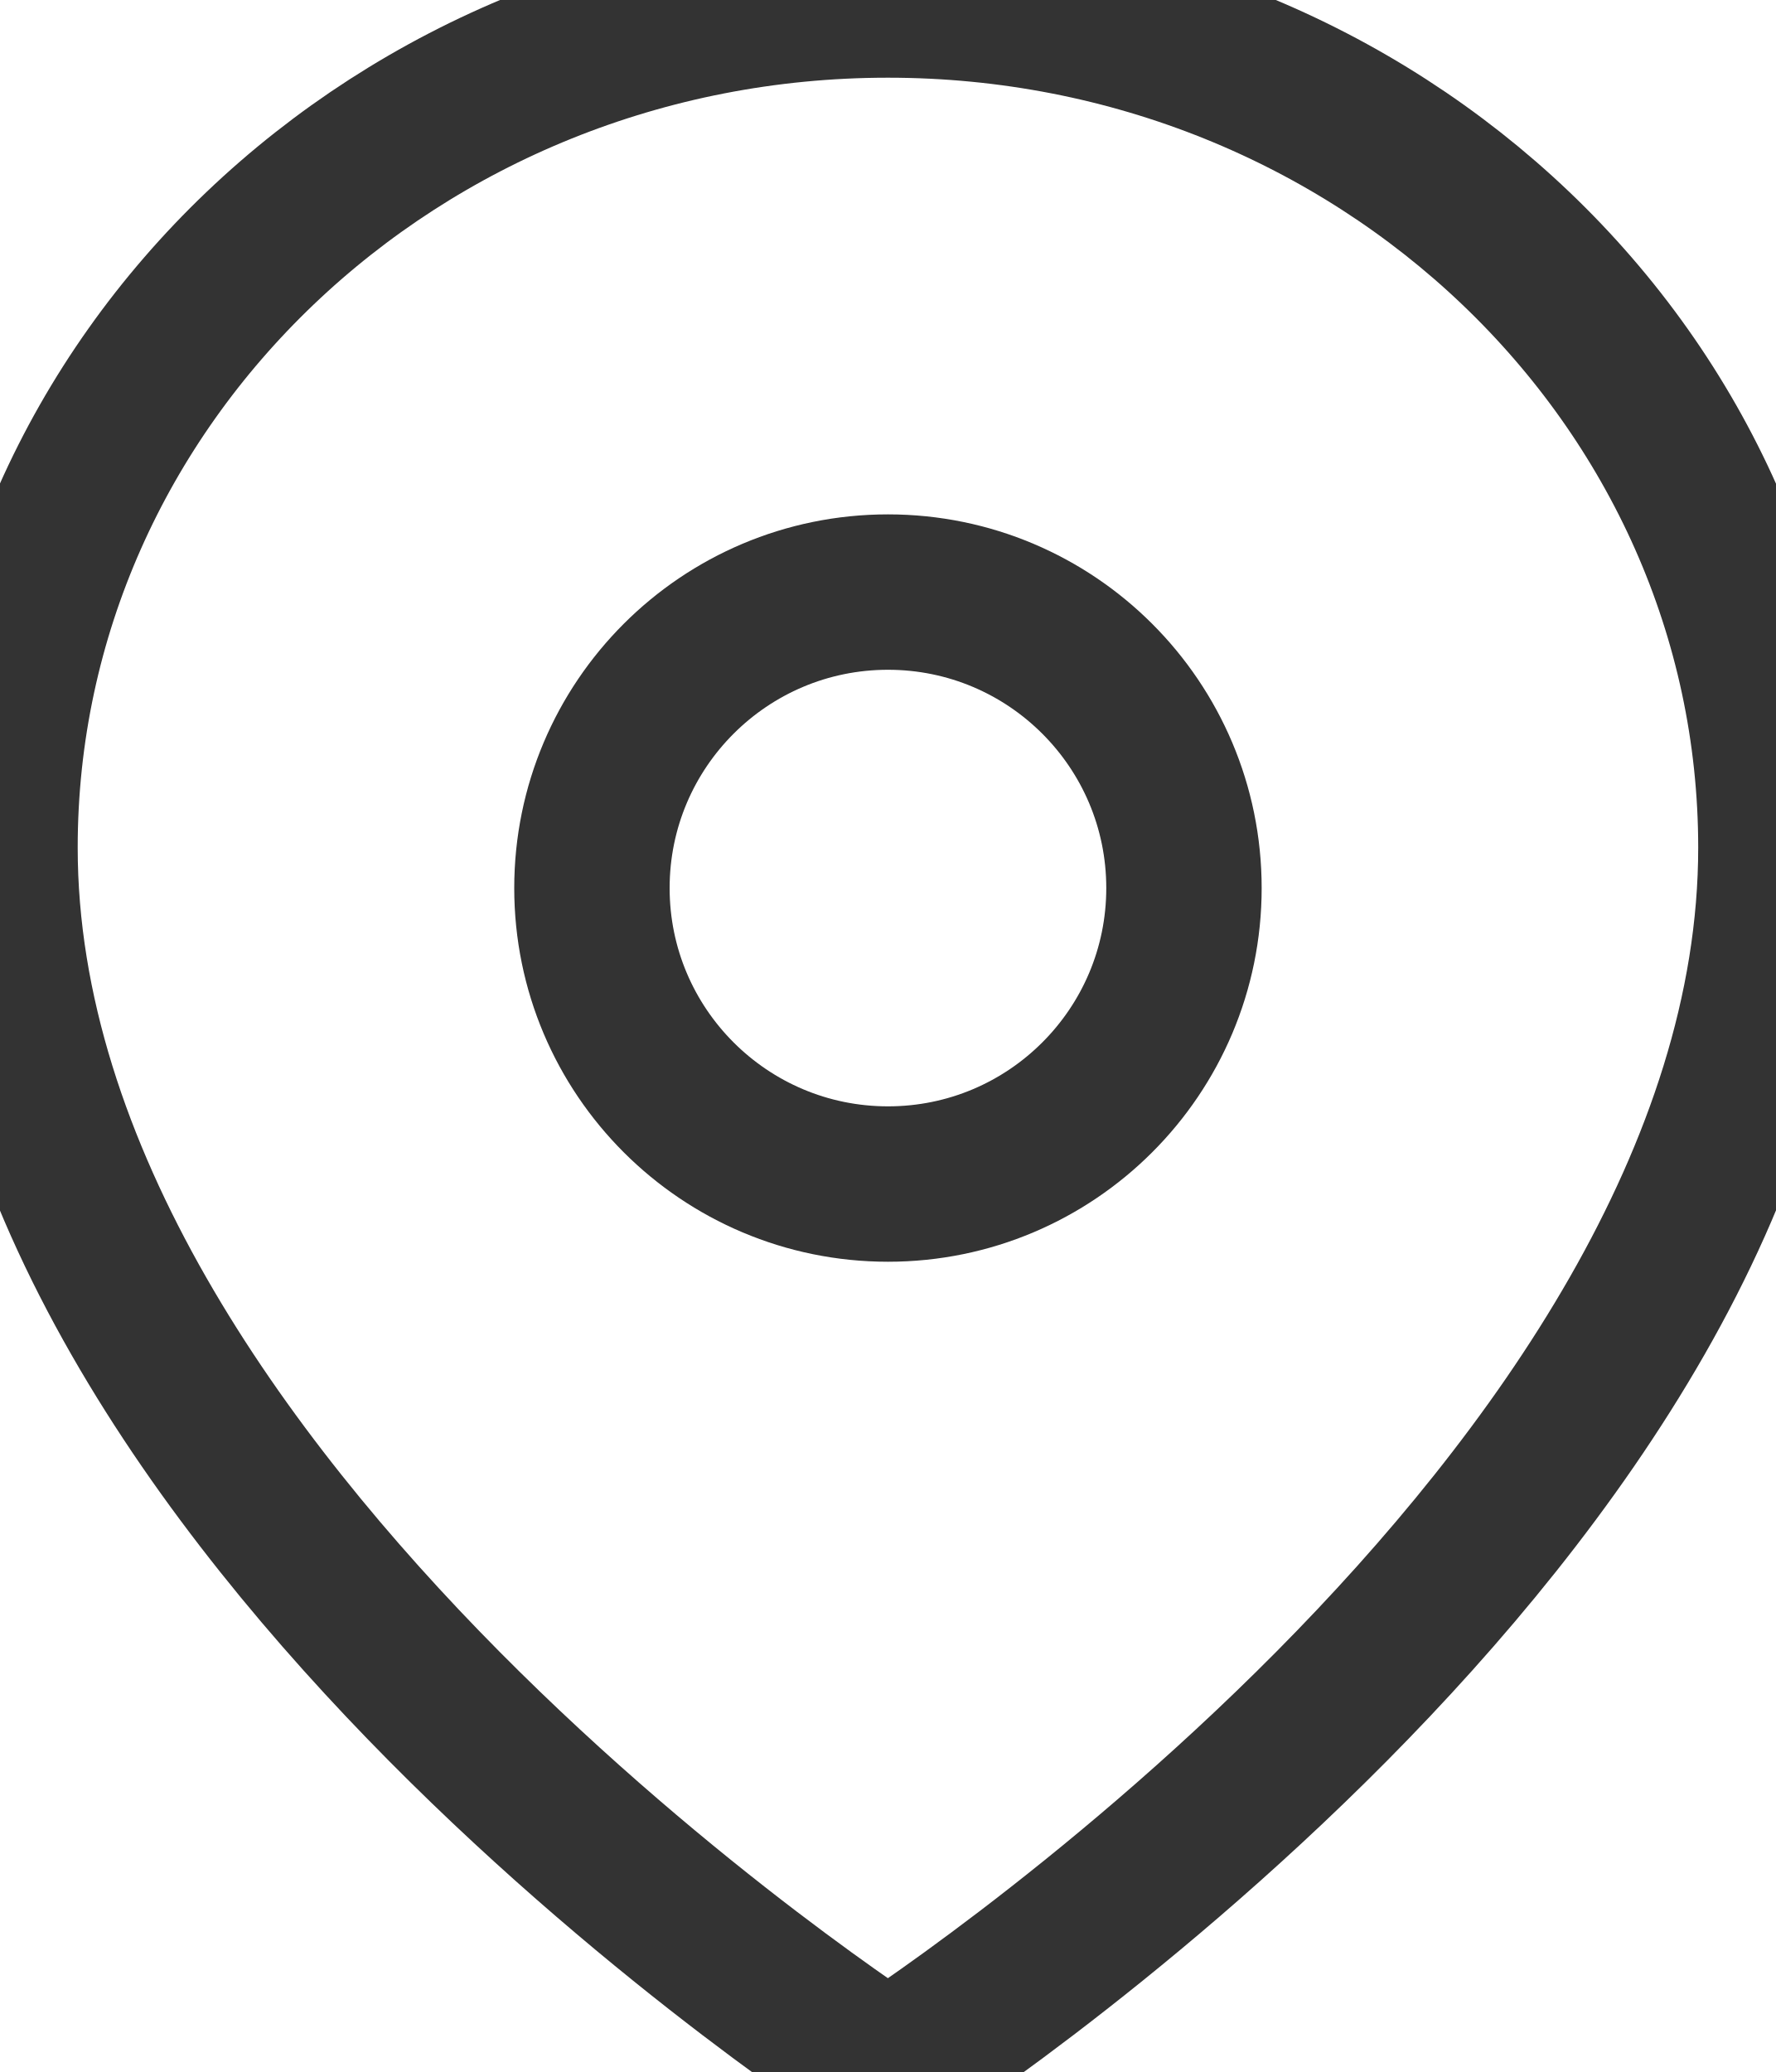
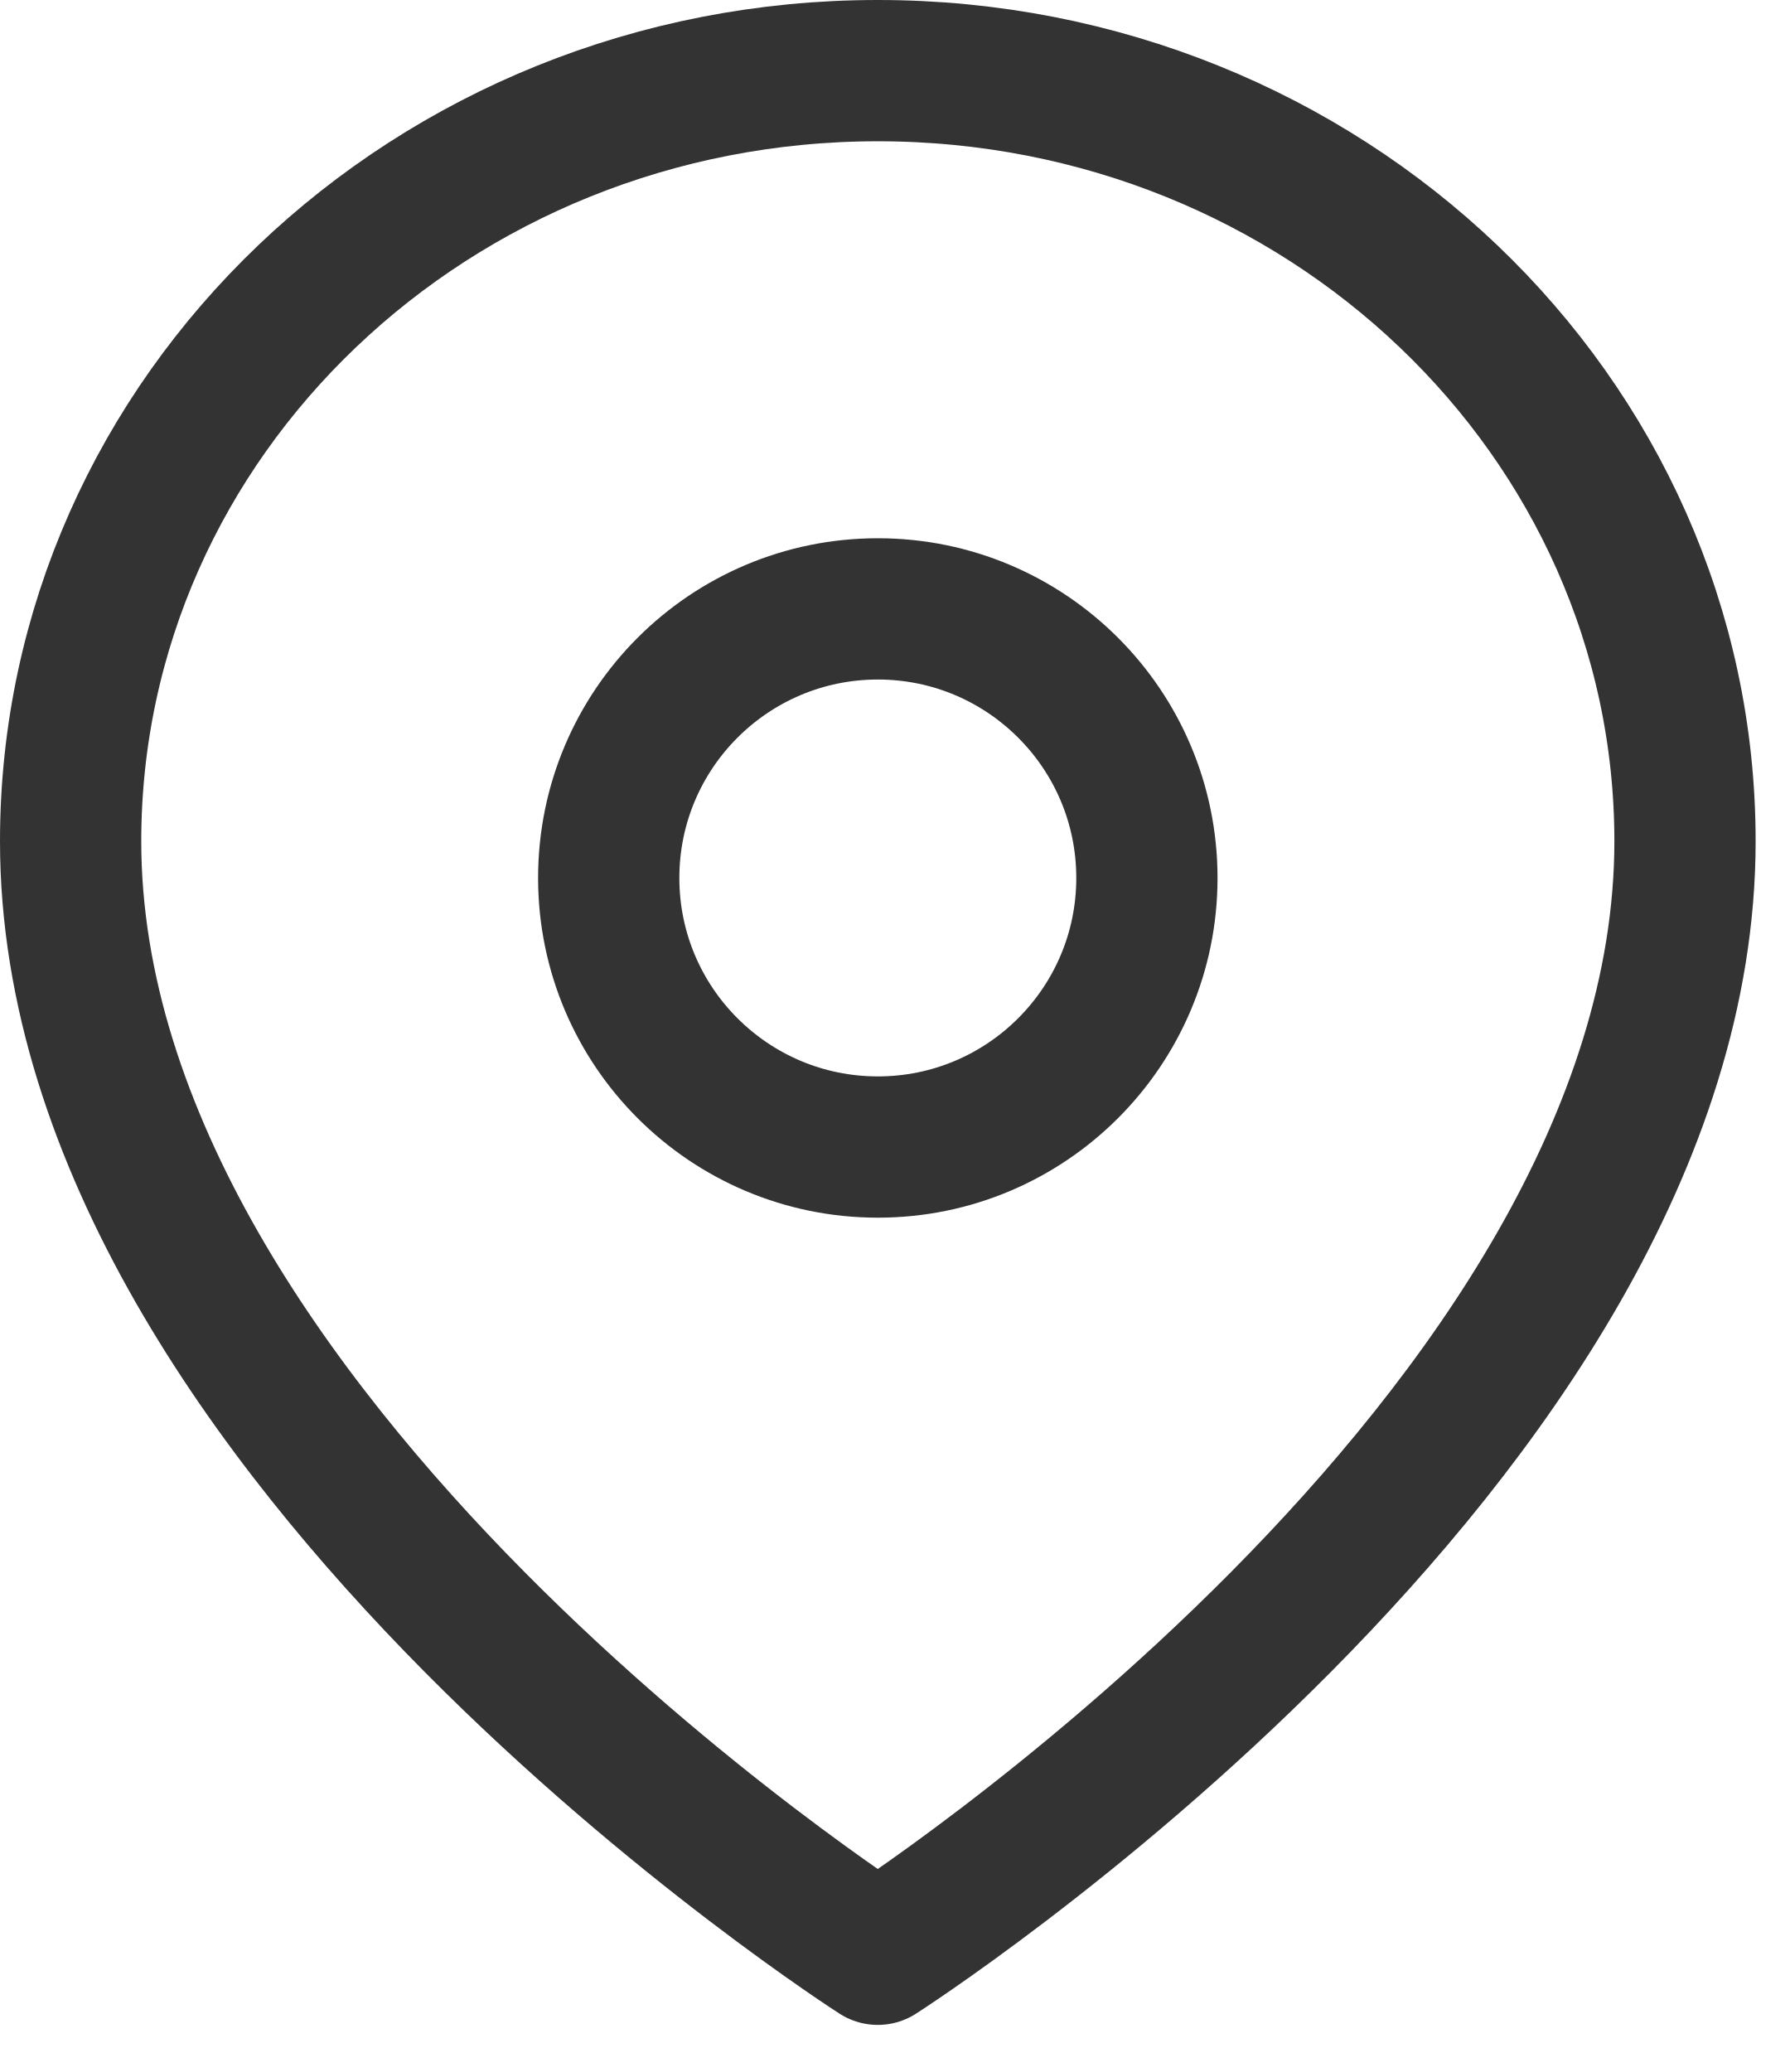
- <svg xmlns="http://www.w3.org/2000/svg" width="17.143" height="20" viewBox="0.75 0.75 17.143 20" fill="none">
+ <svg xmlns="http://www.w3.org/2000/svg" width="19" height="22" viewBox="0 0 19 22" fill="none">
  <path d="M9.321 20.75C9.321 20.75 17.893 15.269 17.893 8.932C17.893 4.413 14.055 0.75 9.321 0.75C4.588 0.75 0.75 4.413 0.75 8.932C0.75 15.269 9.321 20.75 9.321 20.75Z" stroke="#333333" stroke-width="1.5" stroke-linejoin="round" stroke-linecap="round" />
  <path d="M9.322 12.179C10.899 12.179 12.179 10.9 12.179 9.322C12.179 7.744 10.899 6.465 9.322 6.465C7.744 6.465 6.464 7.744 6.464 9.322C6.464 10.9 7.744 12.179 9.322 12.179Z" stroke="#333333" stroke-width="1.5" stroke-linejoin="round" stroke-linecap="round" />
</svg>
